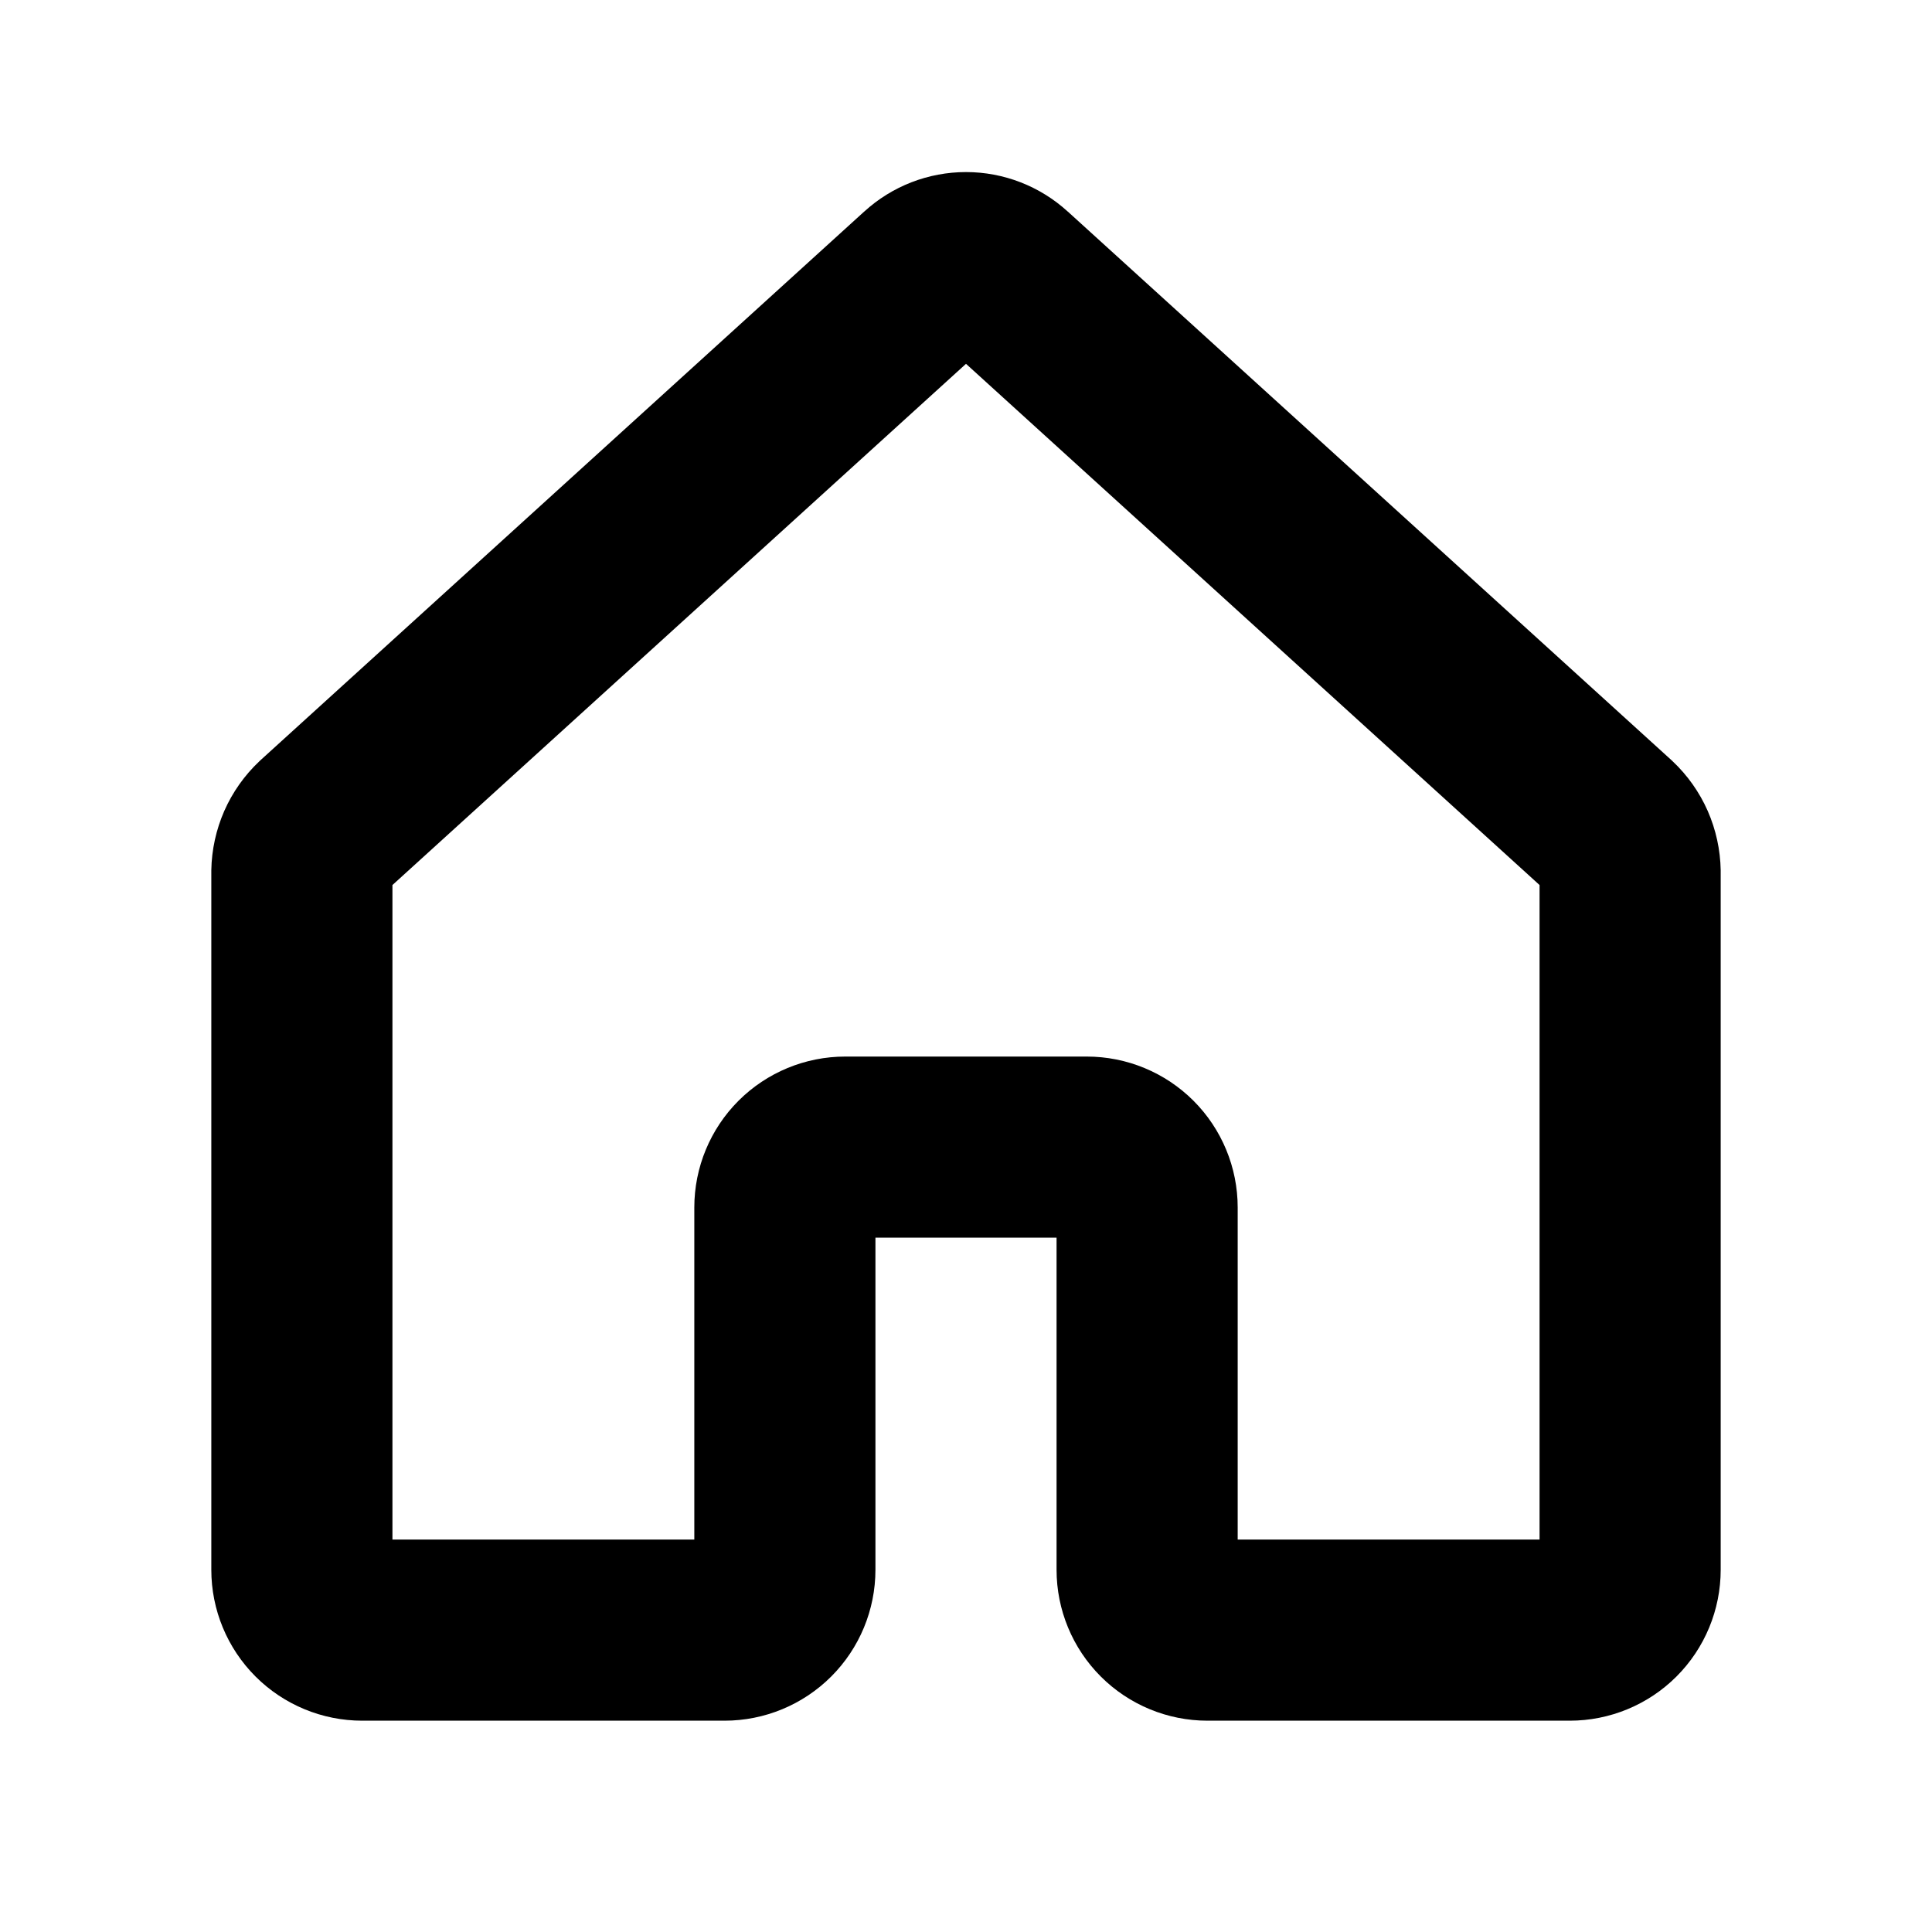
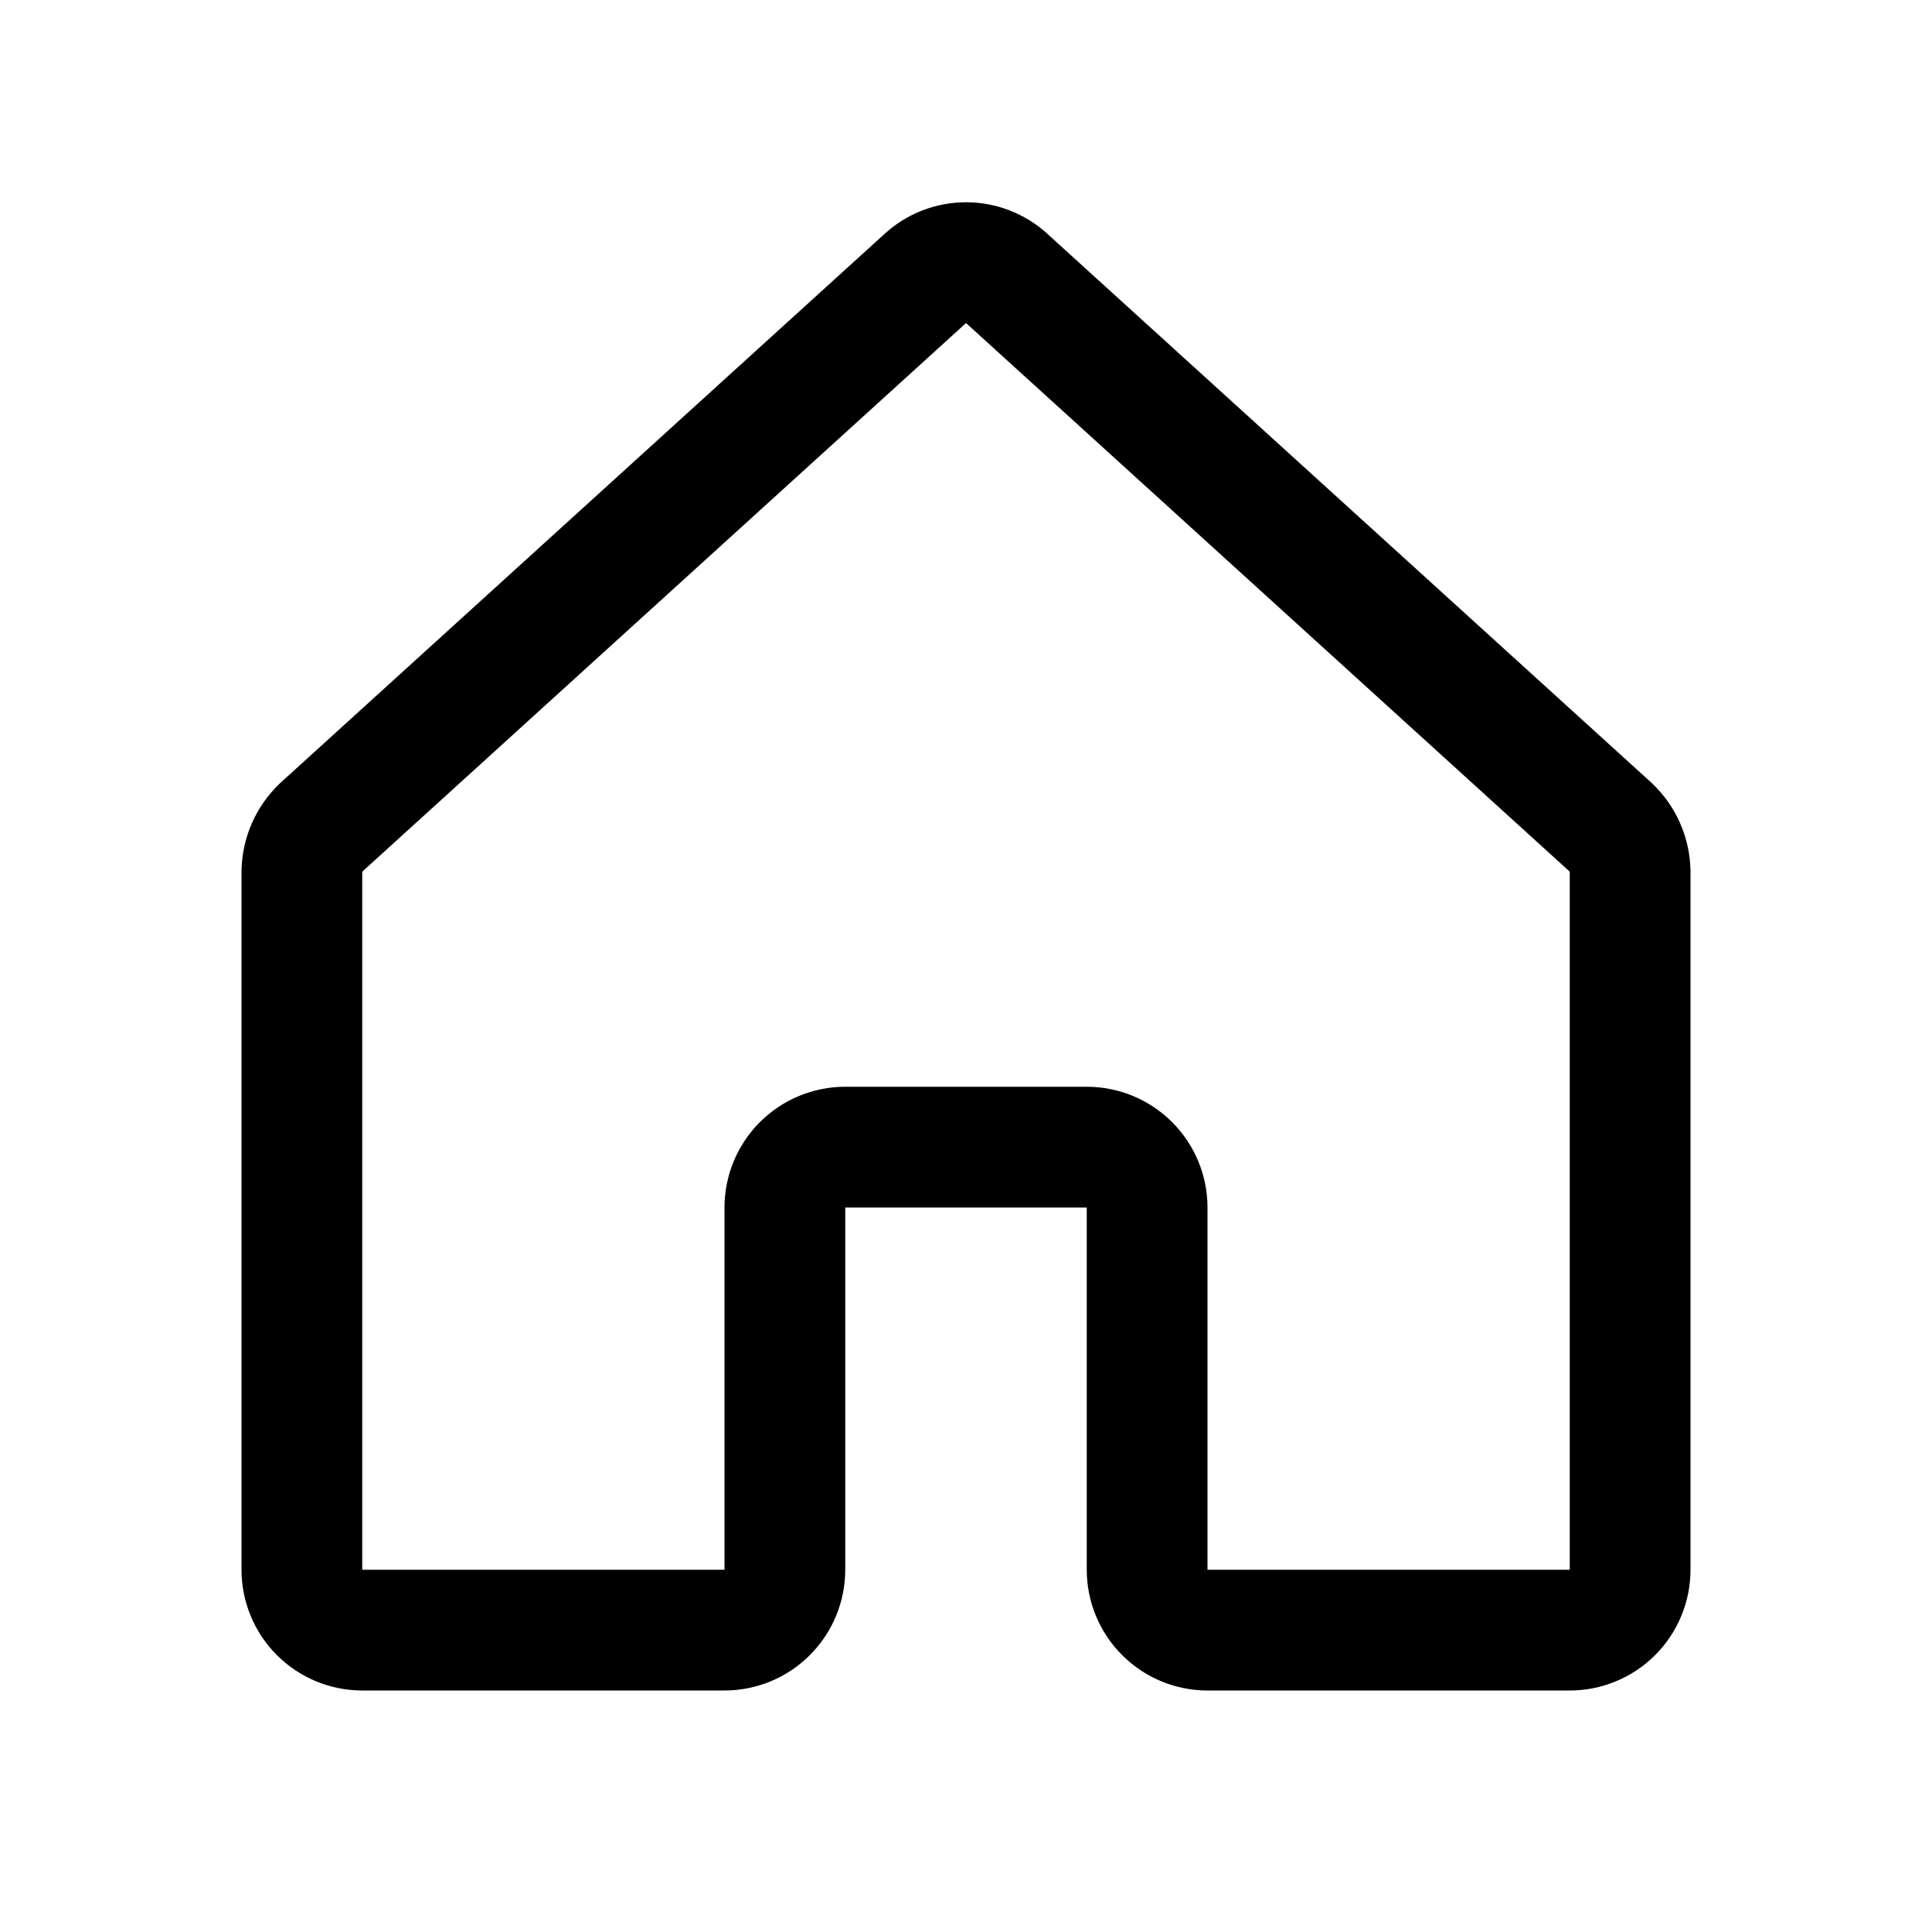
<svg xmlns="http://www.w3.org/2000/svg" viewBox="0 0 32 32">
-   <path fill-rule="evenodd" clip-rule="evenodd" d="M16 6.026L6.5 14.659V25.5H11.5V20C11.5 19.337 11.763 18.701 12.232 18.232C12.701 17.763 13.337 17.5 14 17.5H18C18.663 17.5 19.299 17.763 19.768 18.232C20.237 18.701 20.5 19.337 20.5 20V25.5H25.5V14.659L16 6.026ZM14.315 3.504C14.775 3.083 15.377 2.85 16 2.85C16.623 2.85 17.224 3.083 17.685 3.504C17.686 3.504 17.687 3.505 17.688 3.506L27.684 12.59L27.705 12.61C27.951 12.842 28.148 13.121 28.285 13.431C28.421 13.741 28.494 14.075 28.5 14.413L28.5 14.438V26C28.5 26.663 28.237 27.299 27.768 27.768C27.299 28.237 26.663 28.5 26 28.5H20C19.337 28.5 18.701 28.237 18.232 27.768C17.763 27.299 17.5 26.663 17.5 26V20.5H14.5V26C14.5 26.663 14.237 27.299 13.768 27.768C13.299 28.237 12.663 28.5 12 28.5H6C5.337 28.5 4.701 28.237 4.232 27.768C3.763 27.299 3.5 26.663 3.5 26V14.438L3.5 14.413C3.506 14.075 3.579 13.741 3.715 13.431C3.852 13.121 4.049 12.842 4.295 12.61L4.316 12.59L14.312 3.506C14.313 3.505 14.314 3.504 14.315 3.504Z" />
+   <path fill-rule="evenodd" clip-rule="evenodd" d="M14.652 3.873C15.02 3.537 15.501 3.35 16 3.35C16.499 3.35 16.98 3.537 17.349 3.873C17.349 3.874 17.349 3.874 17.35 3.875L27.348 12.96L27.362 12.973C27.559 13.16 27.718 13.384 27.827 13.633C27.937 13.881 27.995 14.15 28 14.421L28 14.438V26C28 26.53 27.789 27.039 27.414 27.414C27.039 27.789 26.53 28 26 28H20C19.47 28 18.961 27.789 18.586 27.414C18.211 27.039 18 26.53 18 26V20H14V26C14 26.53 13.789 27.039 13.414 27.414C13.039 27.789 12.53 28 12 28H6C5.47 28 4.961 27.789 4.586 27.414C4.211 27.039 4 26.53 4 26V14.438L4 14.421C4.005 14.15 4.063 13.881 4.173 13.633C4.282 13.384 4.441 13.16 4.638 12.973L4.652 12.96L14.65 3.875C14.65 3.874 14.651 3.874 14.652 3.873ZM6.009 14.429L15.998 5.353L16 5.35L16.003 5.353L25.991 14.429C25.993 14.432 25.995 14.435 25.997 14.439C25.999 14.443 26 14.447 26 14.451V26H20V20C20 19.47 19.789 18.961 19.414 18.586C19.039 18.211 18.53 18 18 18H14C13.47 18 12.961 18.211 12.586 18.586C12.211 18.961 12 19.47 12 20V26H6V14.451C6 14.447 6.001 14.443 6.003 14.439C6.005 14.435 6.007 14.432 6.009 14.429Z" />
</svg>
